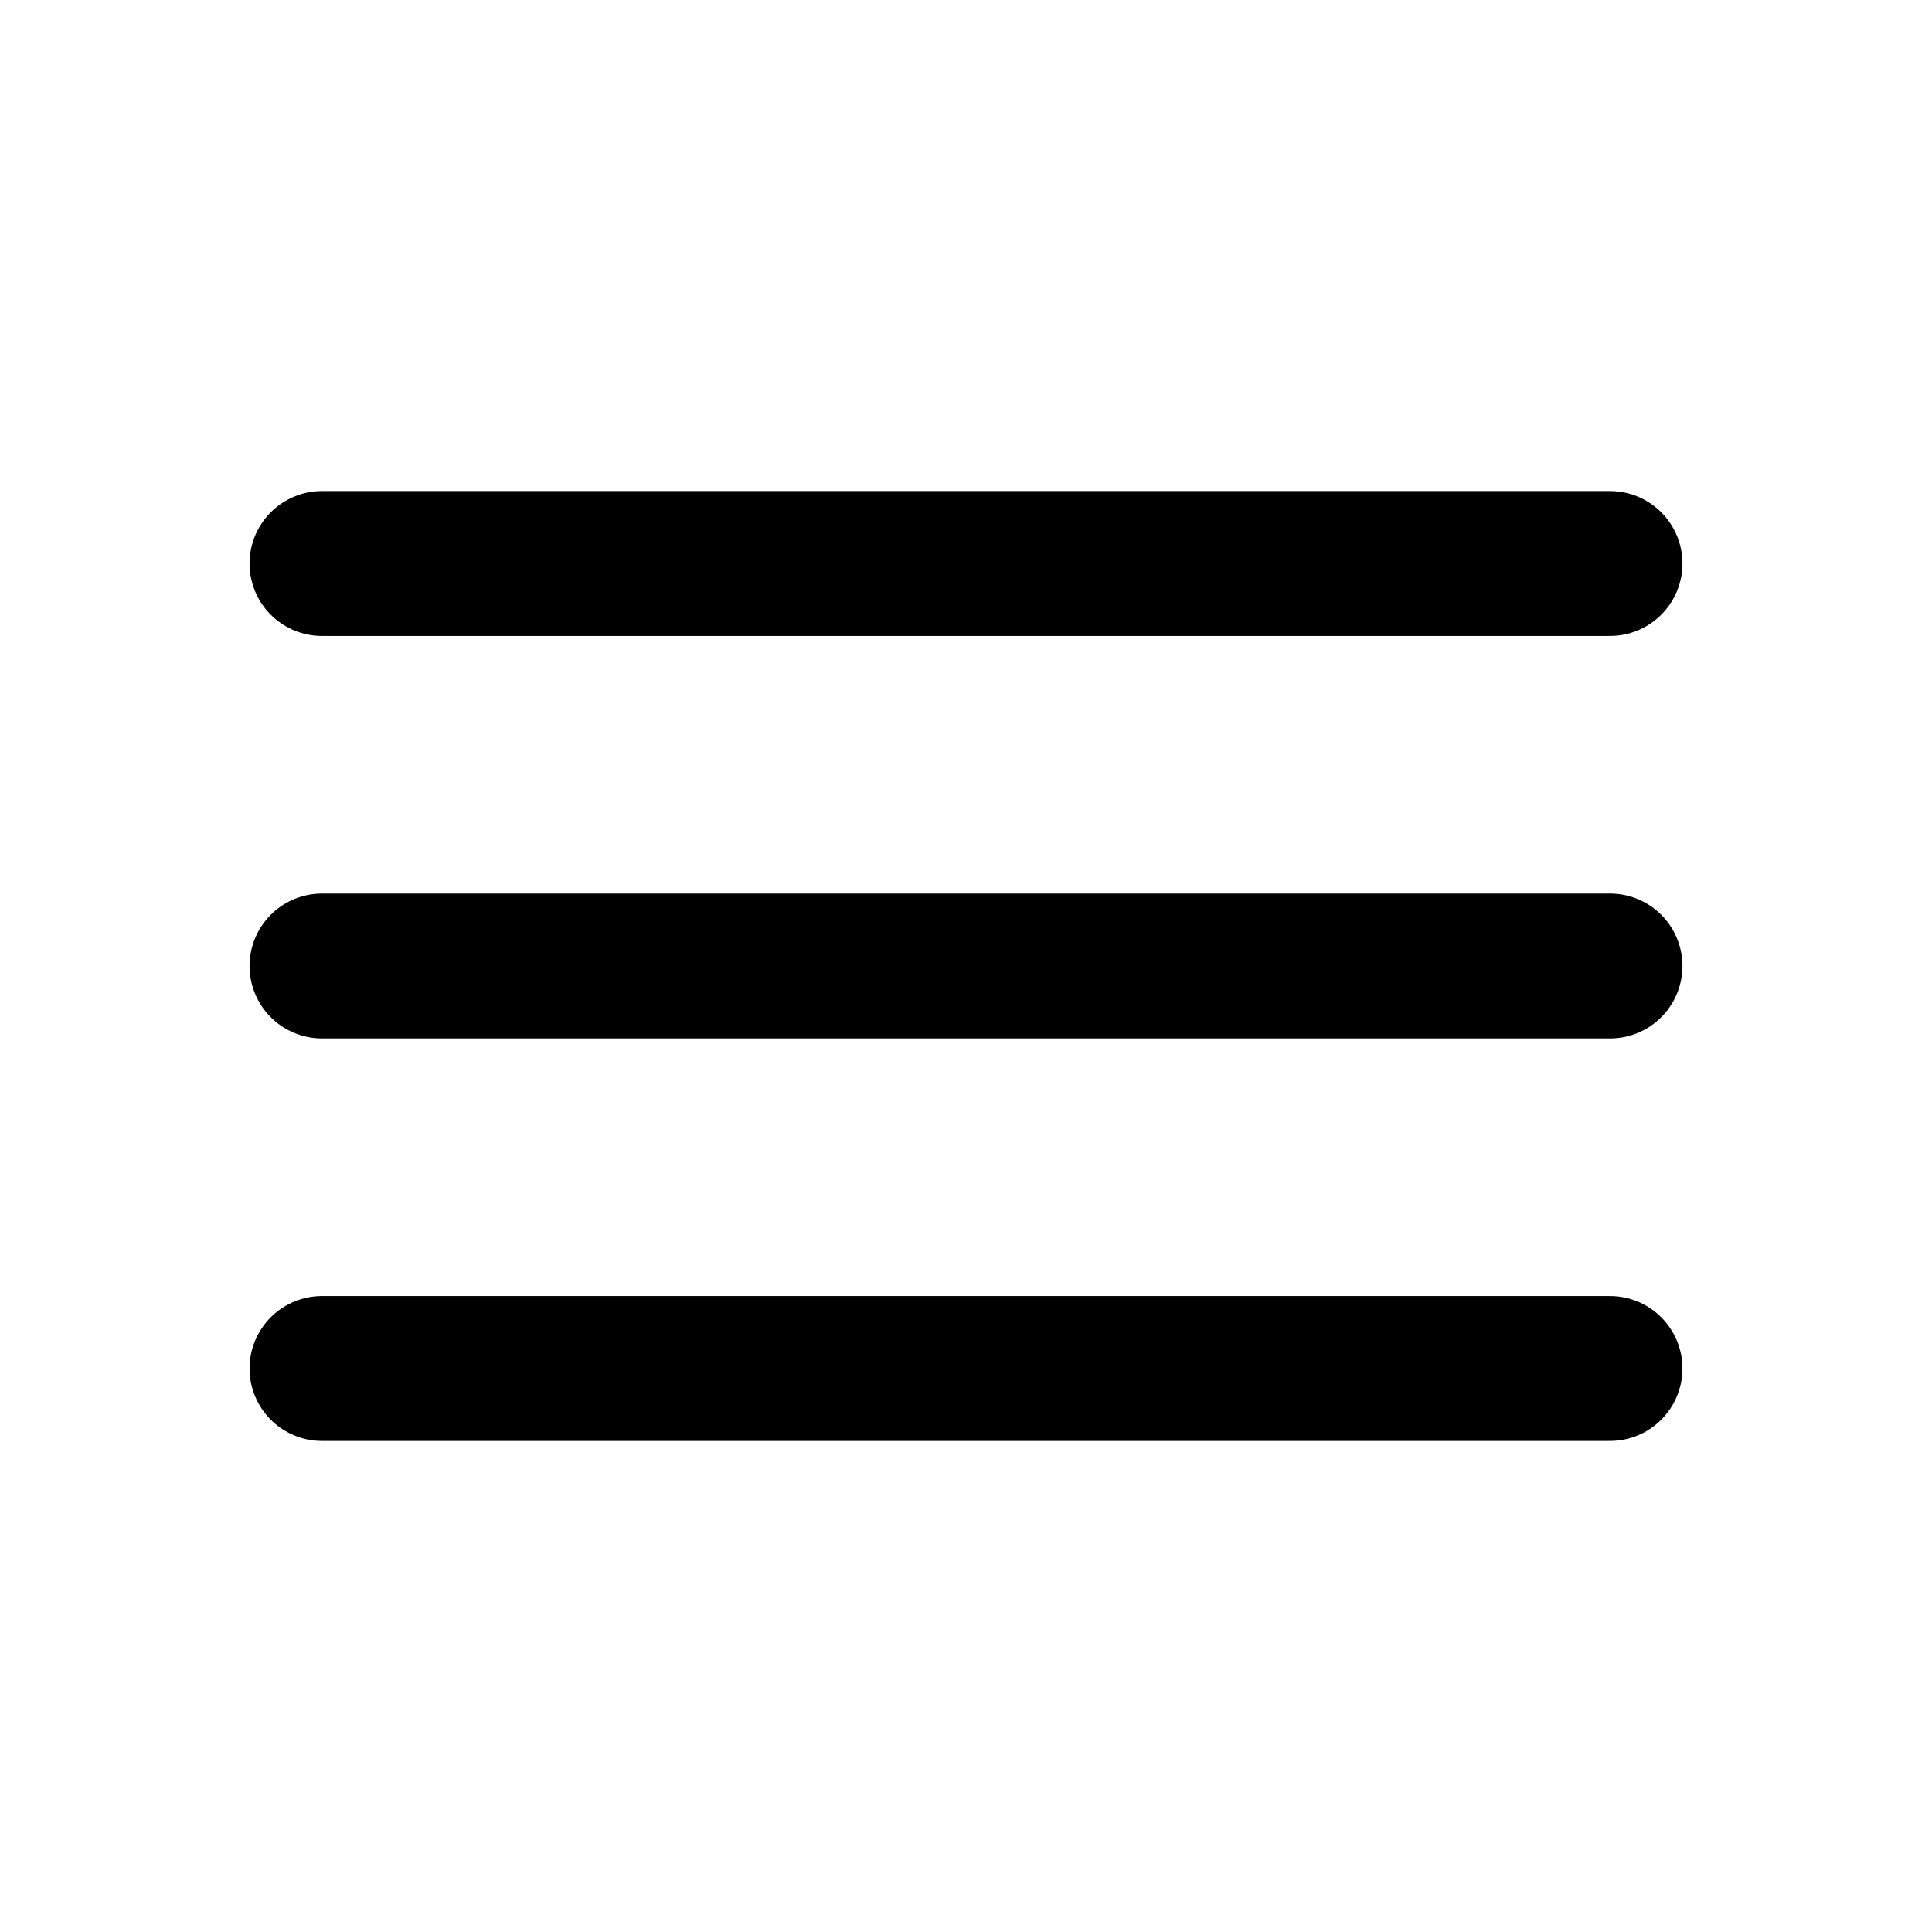
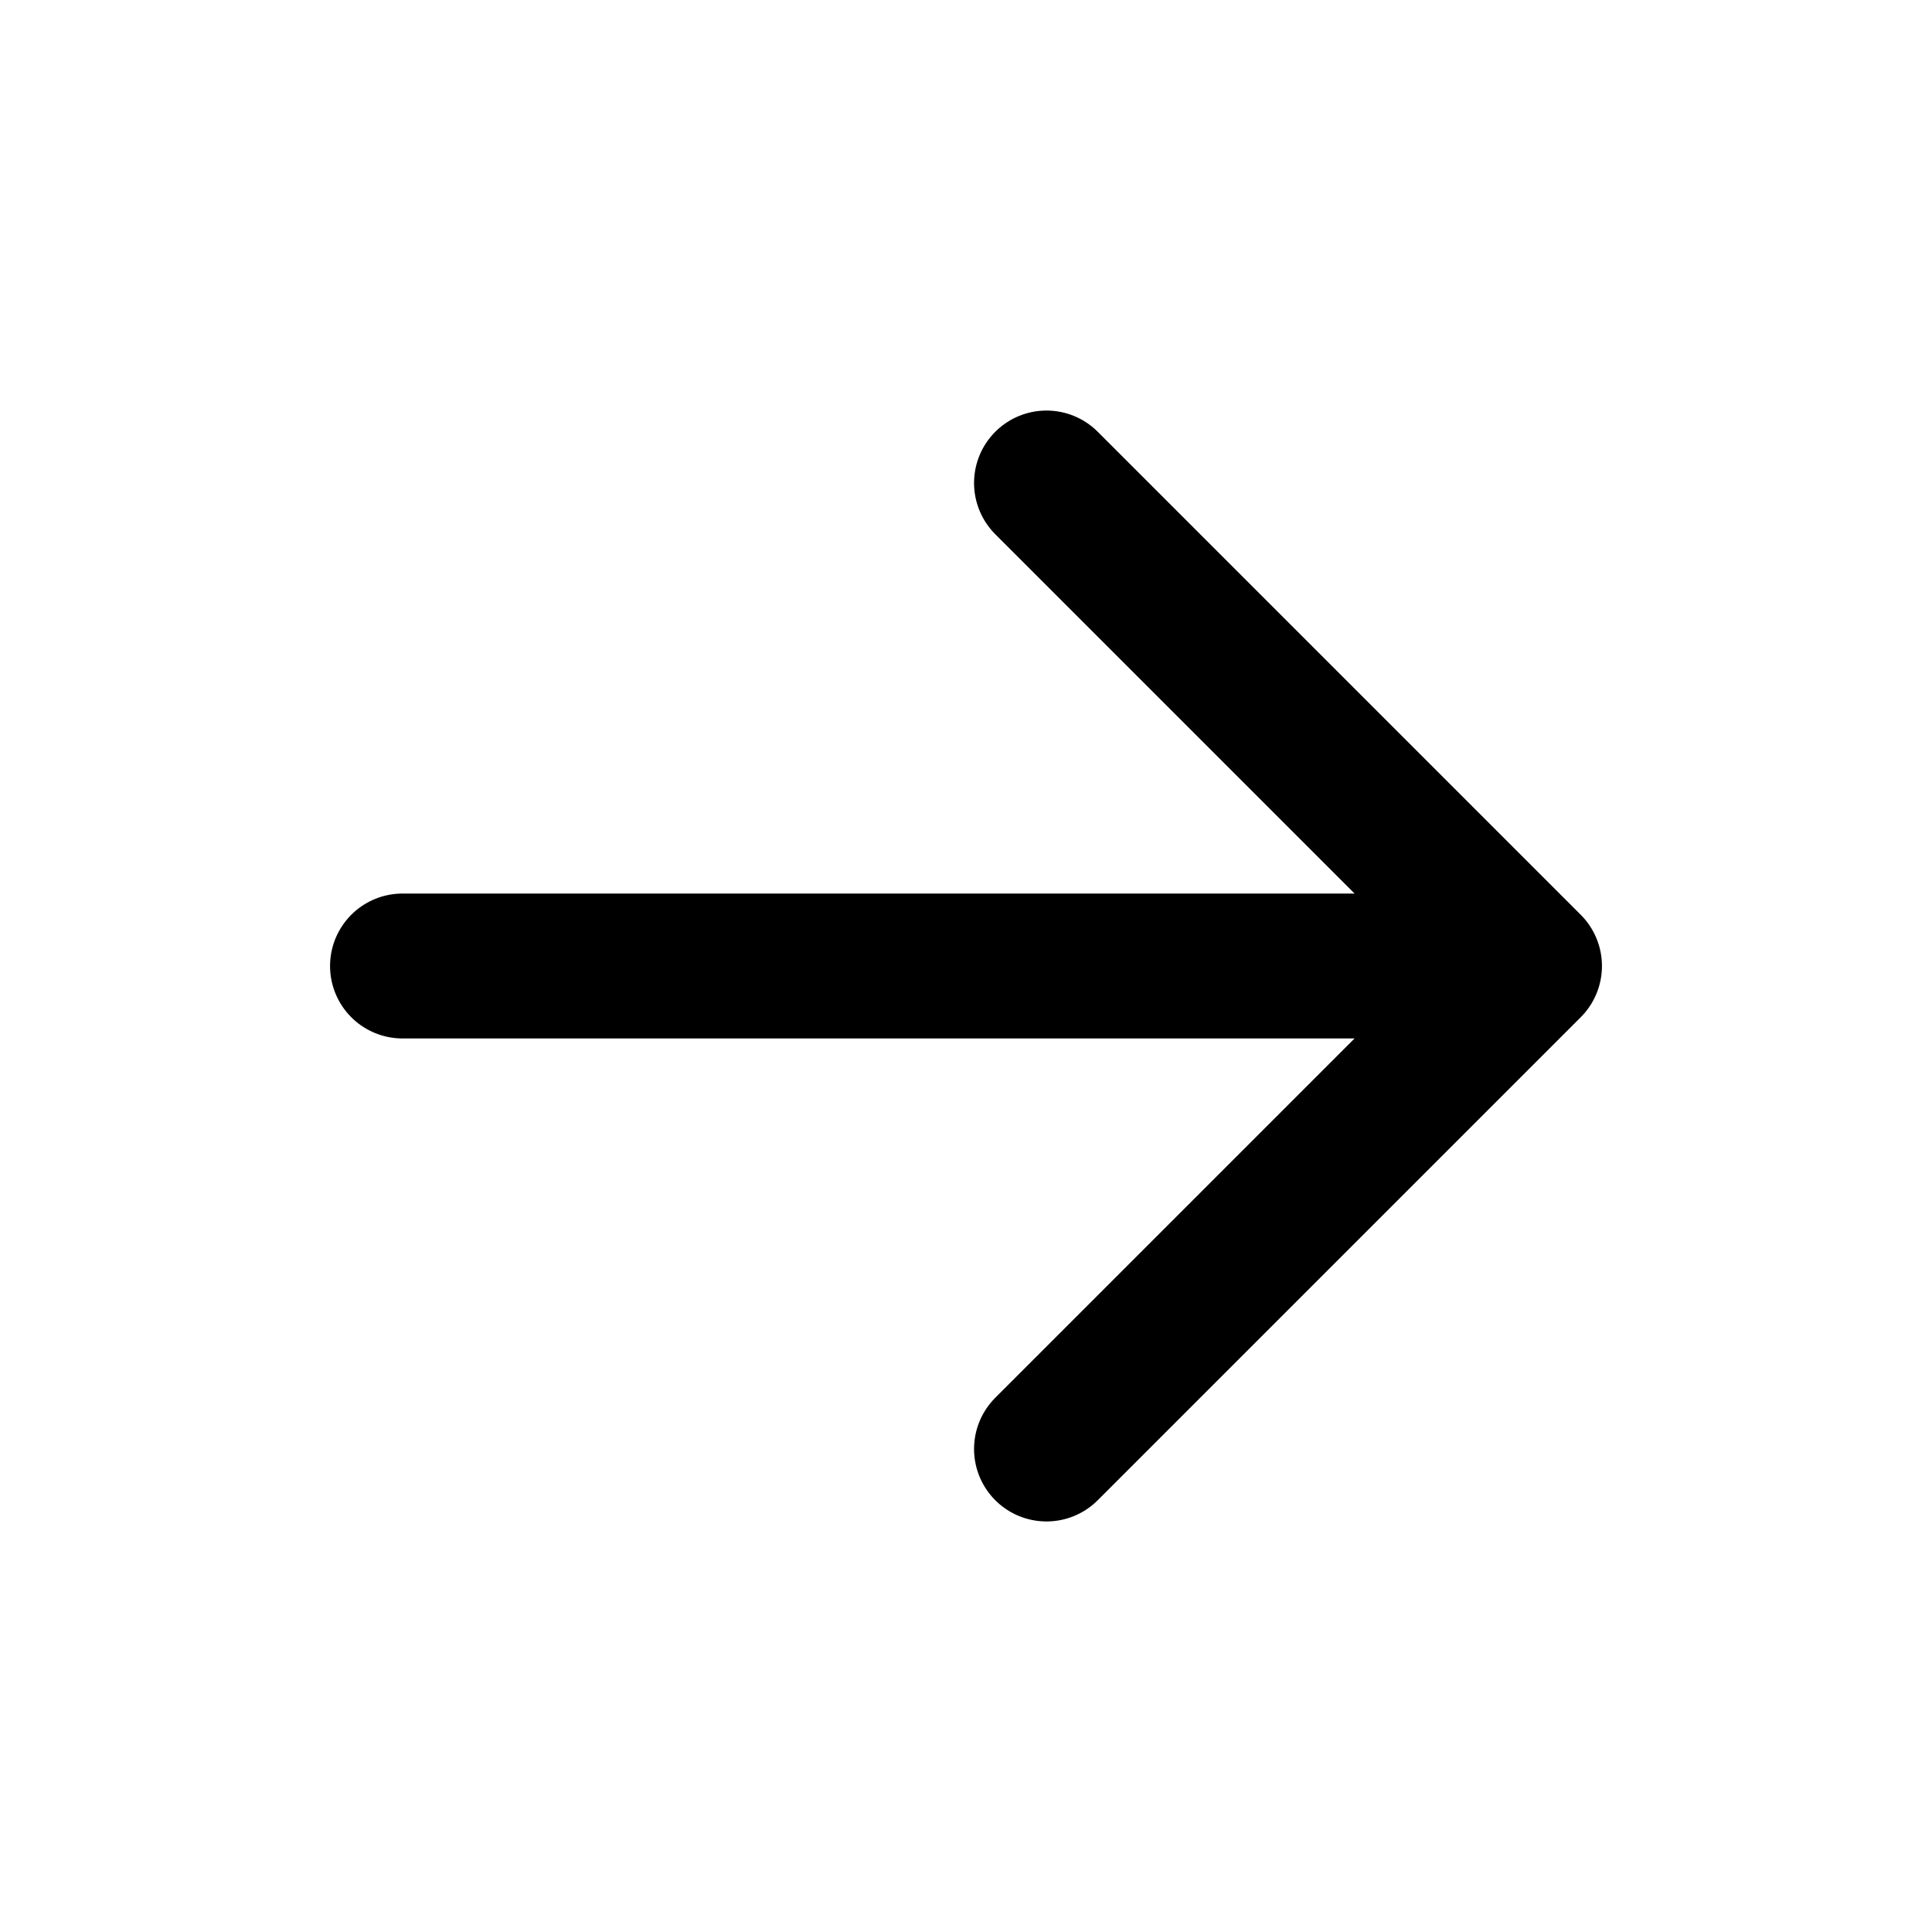
<svg xmlns="http://www.w3.org/2000/svg" viewBox="0 0 24 24" fill="none" stroke="currentColor" stroke-width="1.8" stroke-linecap="round" stroke-linejoin="round" role="img">
-   <path d="M4 7h16M4 12h16M4 17h16" />
+   <path d="M5 12h14M13 6l6 6-6 6" />
</svg>
